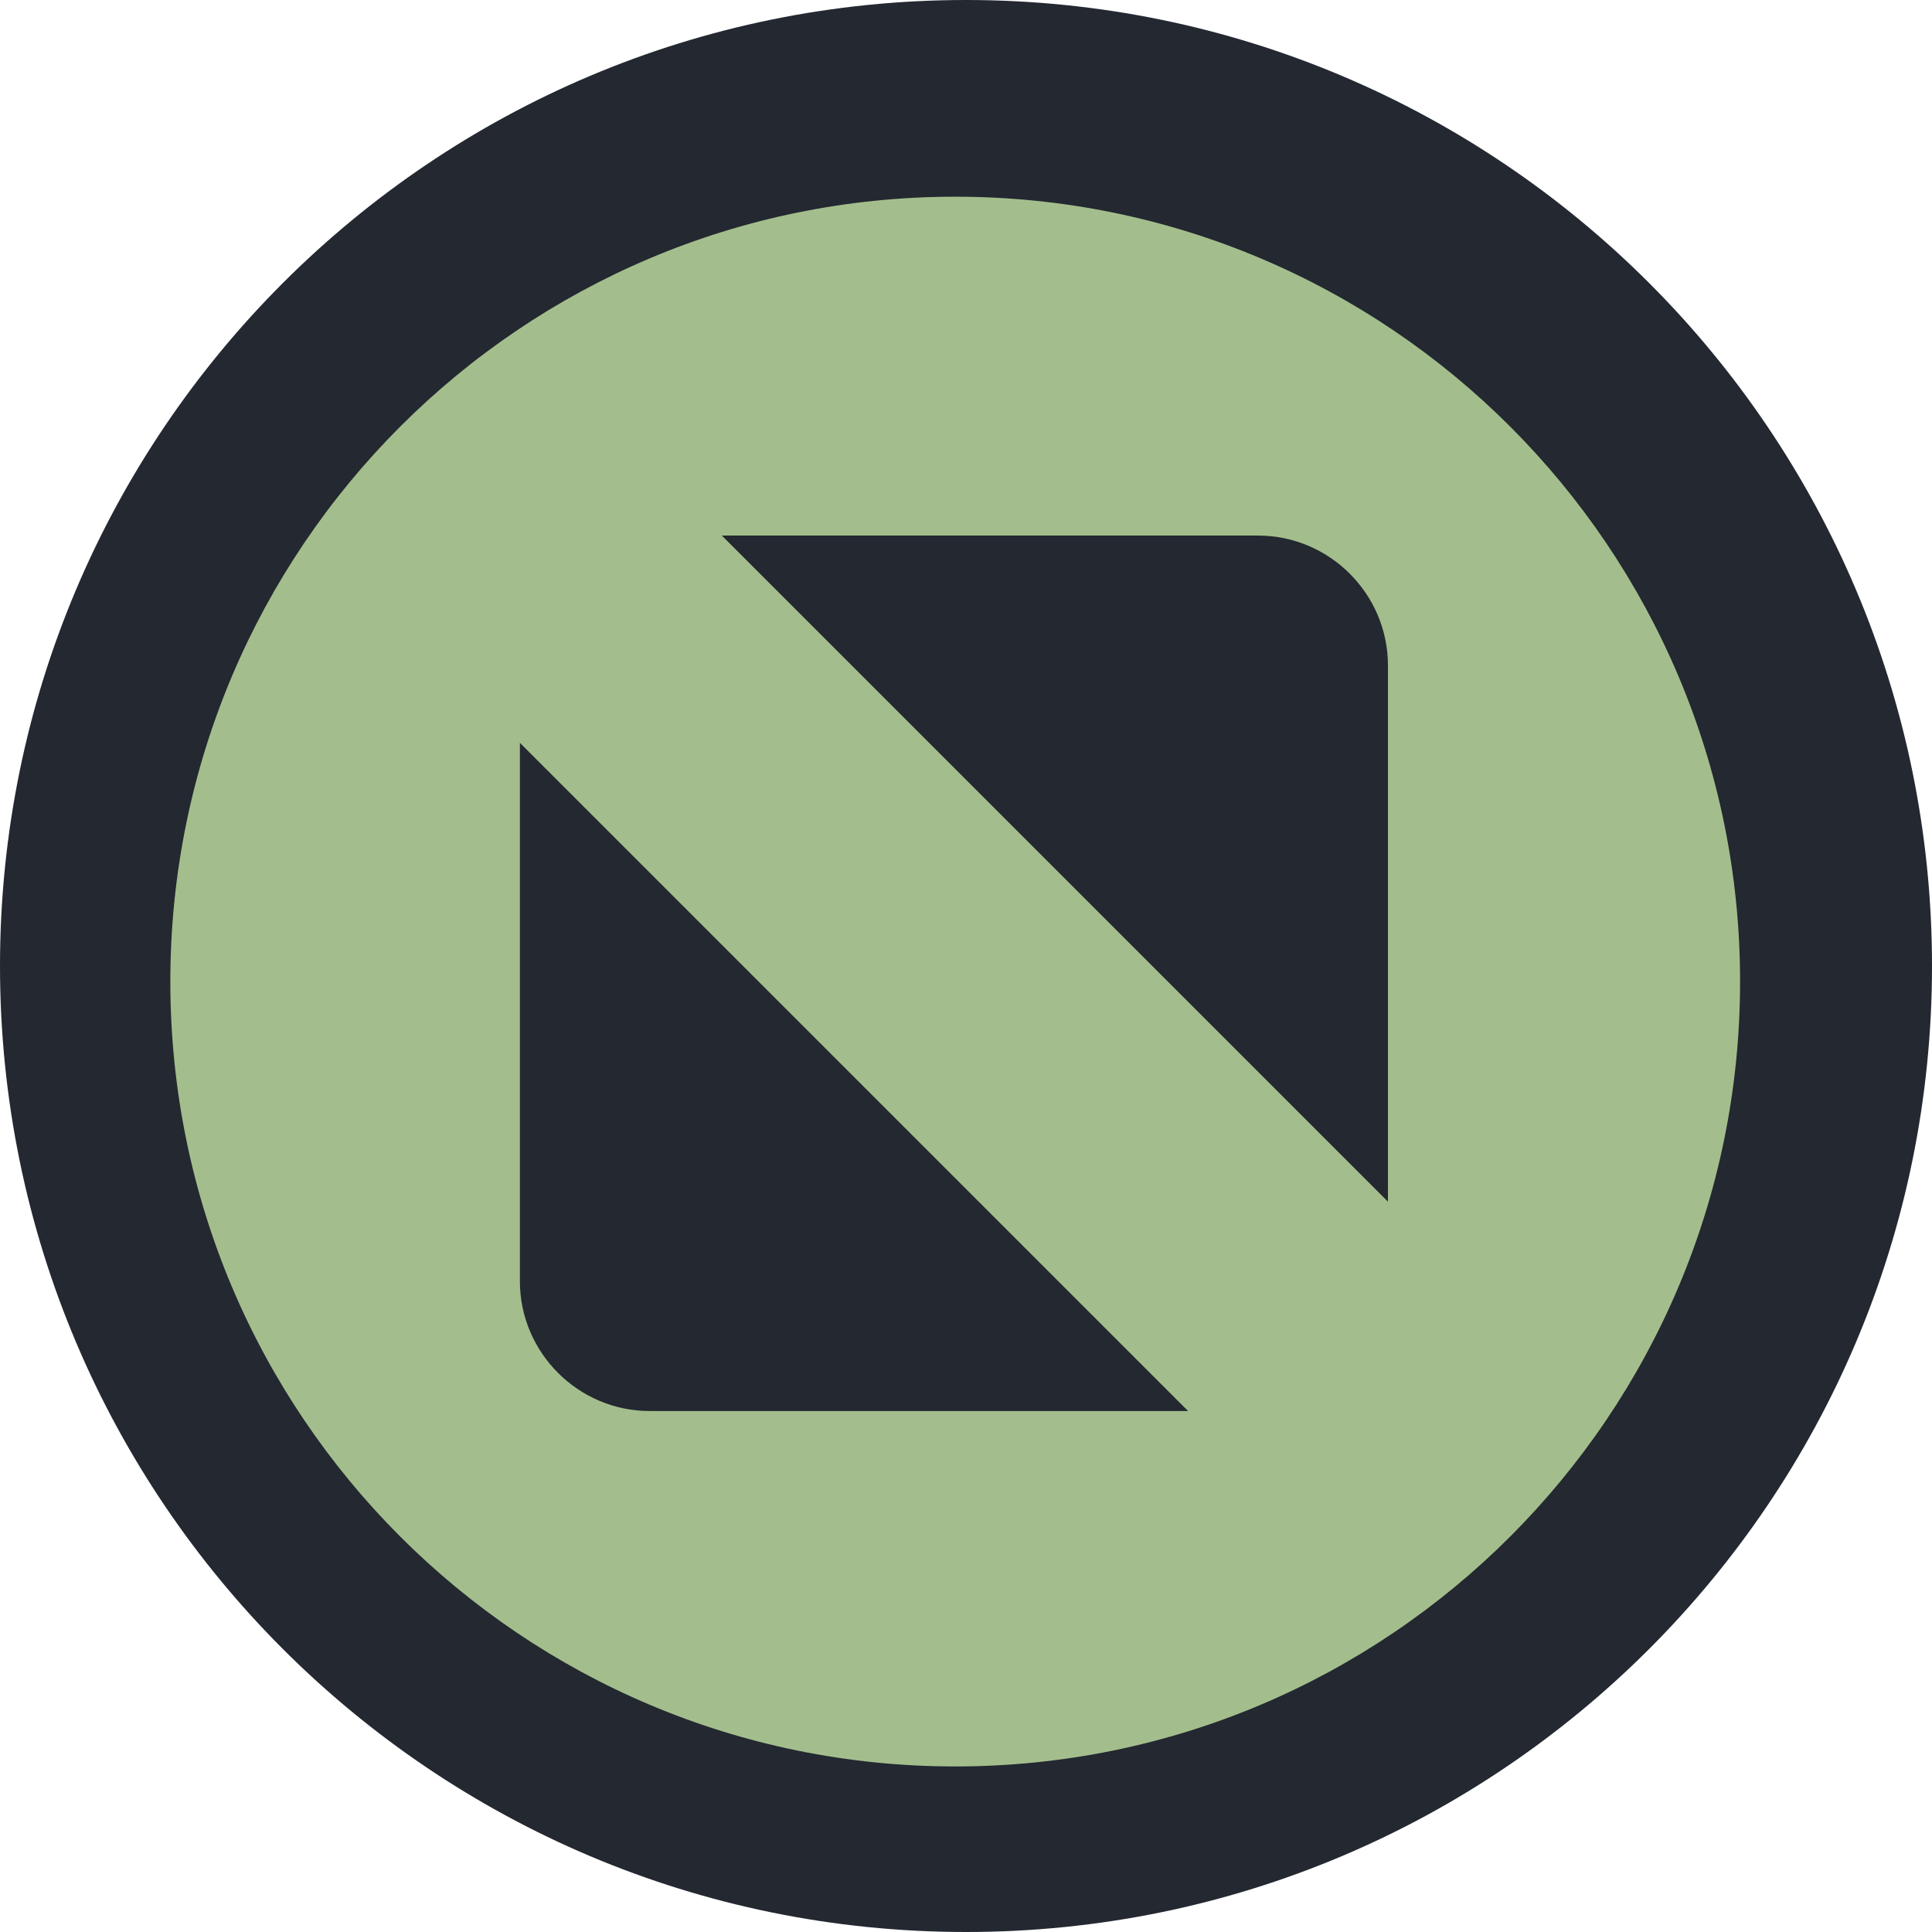
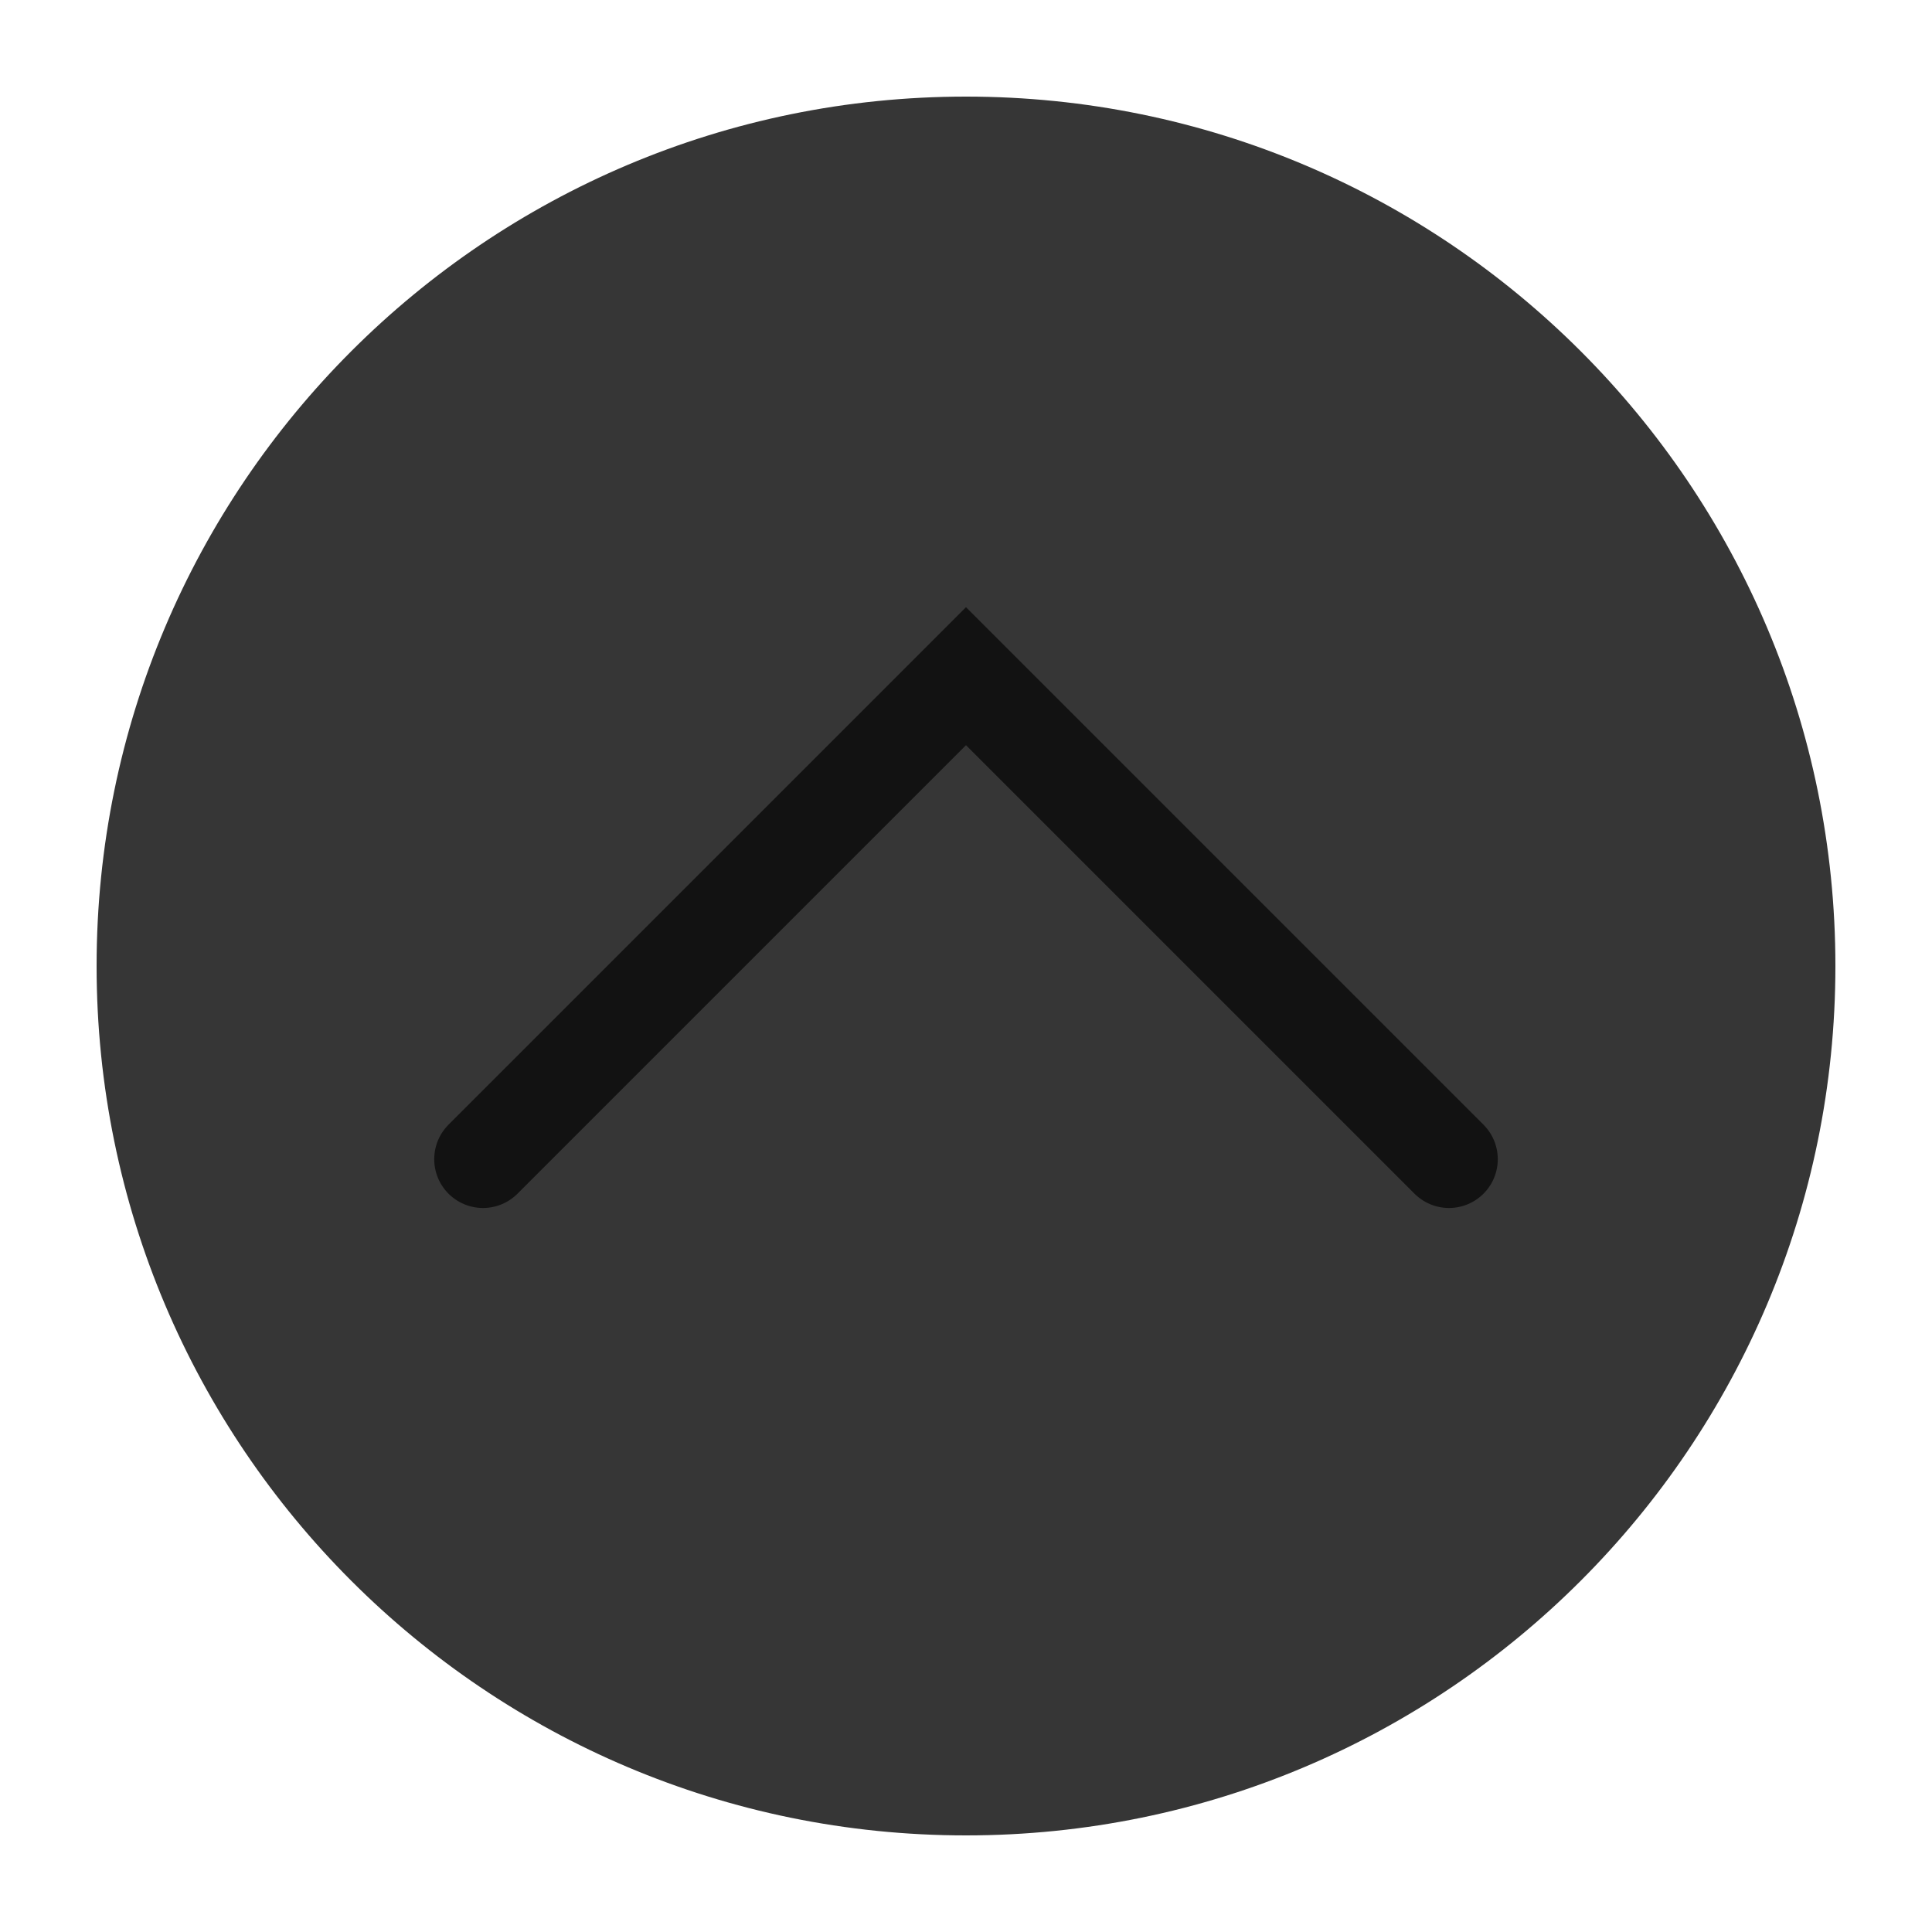
<svg xmlns="http://www.w3.org/2000/svg" viewBox="0 0 50 50" version="1.2" baseProfile="tiny">
  <defs>
</defs>
  <g fill="none" stroke="black" stroke-width="1" fill-rule="evenodd" stroke-linecap="square" stroke-linejoin="bevel">
-     <g fill="#232831" fill-opacity="1" stroke="none" transform="matrix(0.0548323,0,0,-0.0548326,-5.75553,50.0905)" font-family="Noto Sans" font-size="10" font-weight="400" font-style="normal">
-       <path vector-effect="none" fill-rule="evenodd" d="M560.906,1.65 C812.708,1.65 1016.84,205.779 1016.84,457.583 C1016.84,709.388 812.708,913.517 560.906,913.517 C309.096,913.517 104.966,709.388 104.966,457.583 C104.966,205.779 309.096,1.65 560.906,1.65 " />
+     <g fill="#363636" fill-opacity="1" stroke="none" transform="matrix(2.5,0,0,2.5,2.5,2.5)" font-family="Noto Sans" font-size="11" font-weight="400" font-style="normal">
+       <circle cx="9" cy="9" r="9" />
    </g>
-     <g fill="#a3be8c" fill-opacity="1" stroke="none" transform="matrix(0.0548323,0,0,-0.0548326,-5.75553,50.0905)" font-family="Noto Sans" font-size="10" font-weight="400" font-style="normal">
-       <path vector-effect="none" fill-rule="evenodd" d="M555.809,79.787 C760.401,79.787 926.255,245.644 926.255,450.234 C926.255,654.826 760.401,820.679 555.809,820.679 C351.214,820.679 185.36,654.826 185.36,450.234 C185.36,245.644 351.214,79.787 555.809,79.787 " />
+     <g fill="none" stroke="#121212" stroke-opacity="1" stroke-width="1.01" stroke-linecap="round" stroke-linejoin="miter" stroke-miterlimit="2" transform="matrix(2.5,0,0,2.5,2.5,2.5)" font-family="Noto Sans" font-size="11" font-weight="400" font-style="normal">
+       <polyline fill="none" vector-effect="none" points="4,11 9,6 14,11 " />
    </g>
-     <g fill="#232831" fill-opacity="1" stroke="none" transform="matrix(0.0548323,0,0,-0.0548326,-5.75553,50.0905)" font-family="Noto Sans" font-size="10" font-weight="400" font-style="normal">
-       <path vector-effect="none" fill-rule="evenodd" d="M445.662,660.736 L698.767,660.736 C732.469,660.736 760.047,633.159 760.047,599.454 L760.047,346.353 L445.662,660.736 M665.732,247.536 L411.628,247.536 C377.922,247.536 350.348,275.109 350.348,308.814 L350.348,562.917 L665.732,247.536" />
-     </g>
-     <g fill="none" stroke="#000000" stroke-opacity="1" stroke-width="1" stroke-linecap="square" stroke-linejoin="bevel" transform="matrix(1,0,0,1,0,0)" font-family="Noto Sans" font-size="10" font-weight="400" font-style="normal">
+     <g fill="none" stroke="#000000" stroke-opacity="1" stroke-width="1" stroke-linecap="square" stroke-linejoin="bevel" transform="matrix(1,0,0,1,0,0)" font-family="Noto Sans" font-size="11" font-weight="400" font-style="normal">
</g>
  </g>
</svg>
